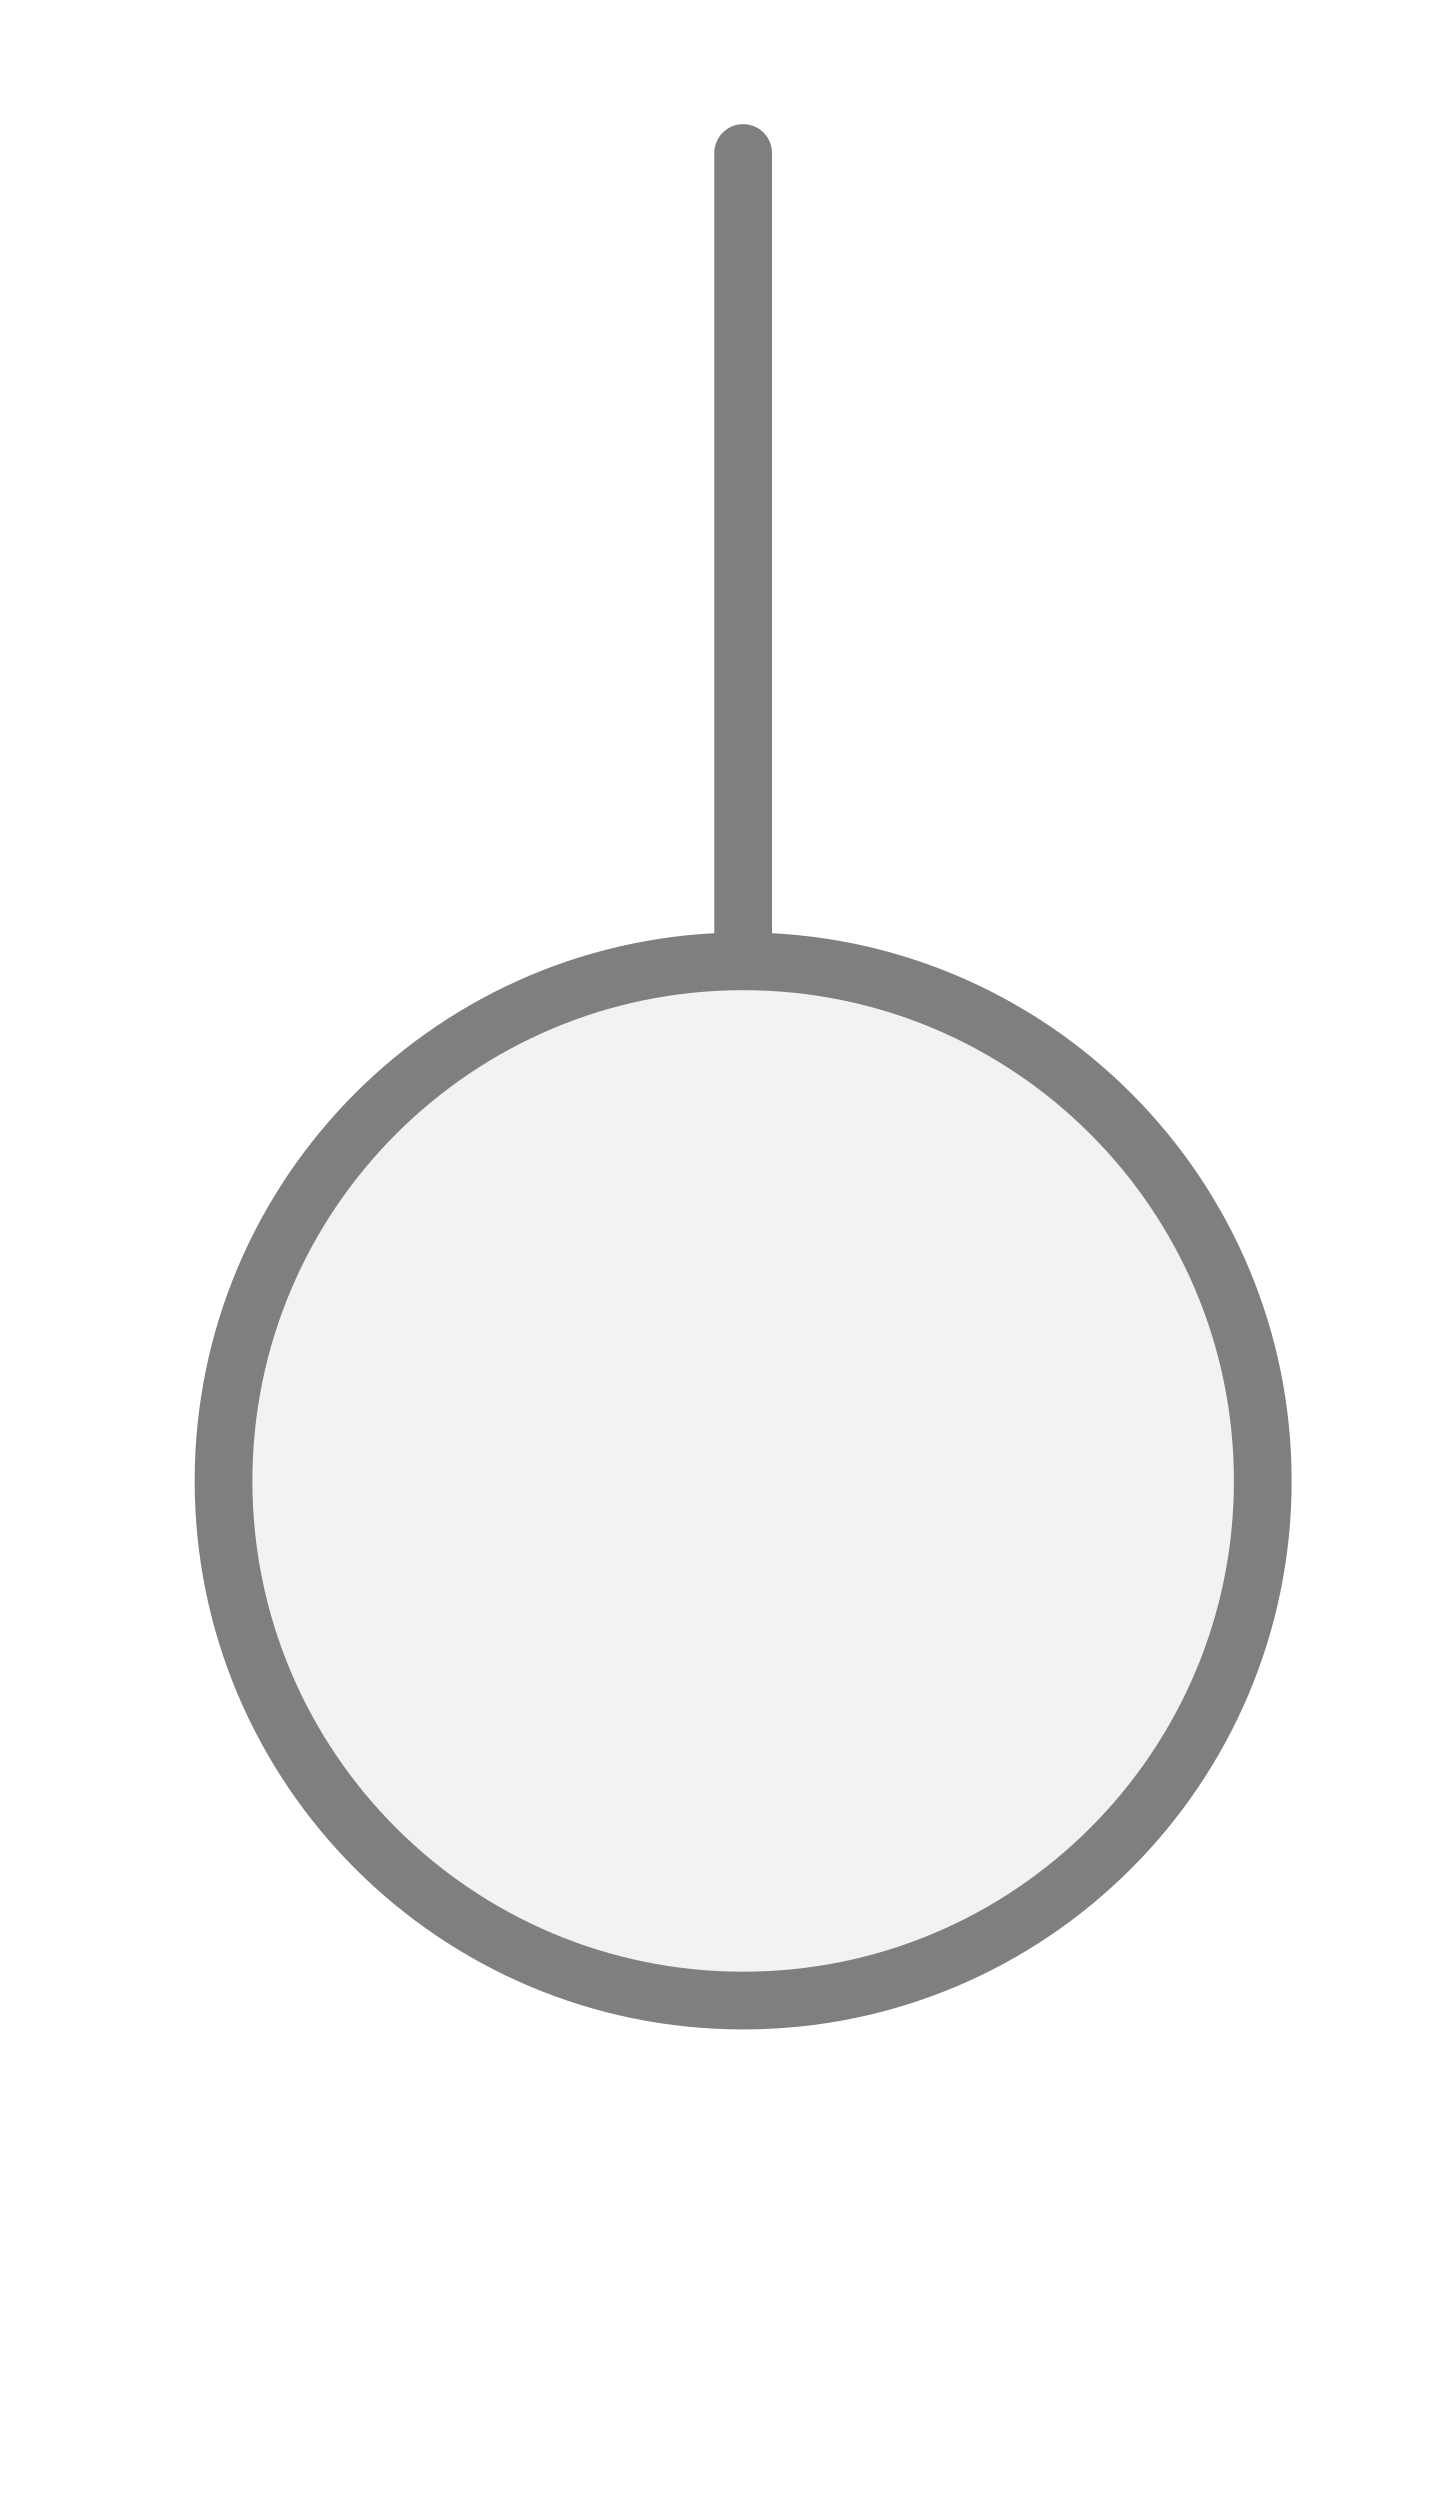
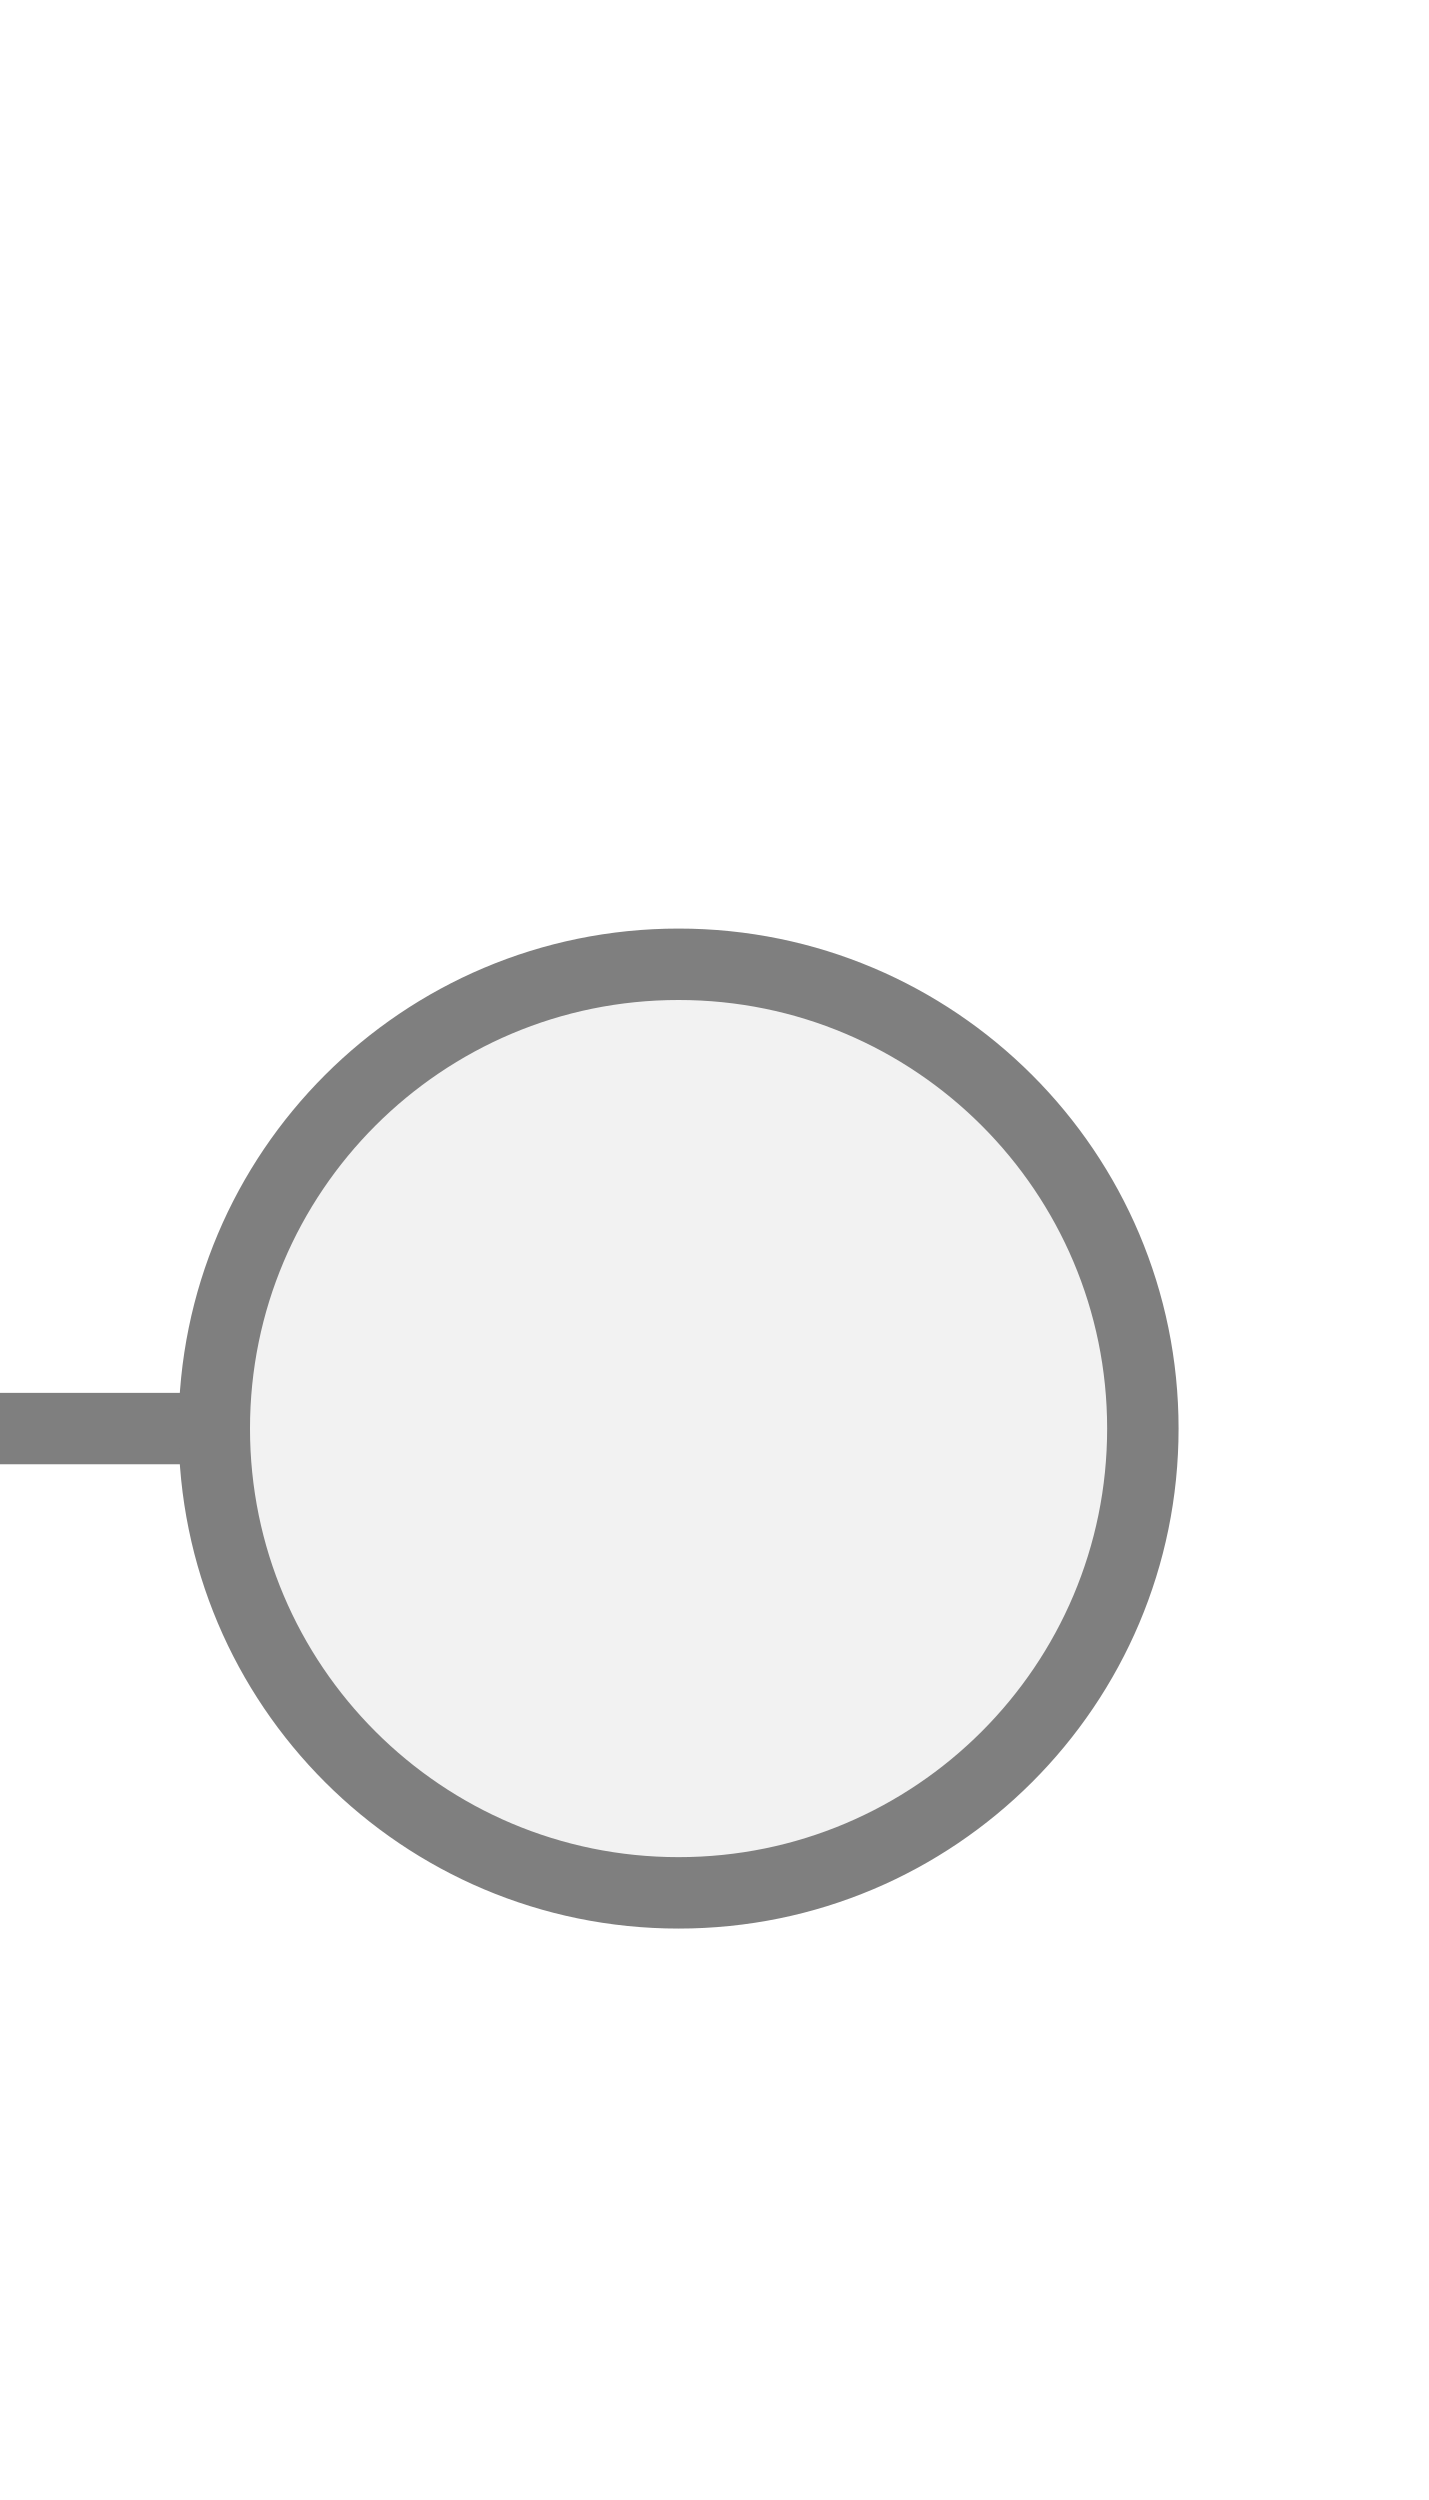
<svg xmlns="http://www.w3.org/2000/svg" width="20" height="35" viewBox="0 0 20 35" preserveAspectRatio="xMidYMid meet">
-   <g transform="translate(10.000 17.500) rotate(0) scale(0.7185) translate(-10.000 -17.500)">
-     <g transform="translate(10.000 17.500) rotate(180) scale(0.9) translate(-10.000 -17.500)">
-       <g transform="translate(10.000 10.000) rotate(90) scale(1.25) translate(-10.000 -10.000)">
-         <line x1="21" y1="10.5" x2="35" y2="10.5" stroke="#7f7f7f" stroke-width="1" stroke-linecap="round" />
-         <circle cx="12" cy="10.5" r="9" fill="#f2f2f2" stroke="#7f7f7f" stroke-width="1" />
-       </g>
-     </g>
+   <g transform="translate(10.000 17.500) rotate(270) scale(1) translate(-10.000 -17.500)">
+     <line x1="7.5" y1="0" x2="7.5" y2="10.5" stroke="#7f7f7f" stroke-width="1" stroke-linecap="round" />
+     <circle cx="7.5" cy="17" r="6.5" fill="#f2f2f2" stroke="#7f7f7f" stroke-width="1" />
  </g>
</svg>
